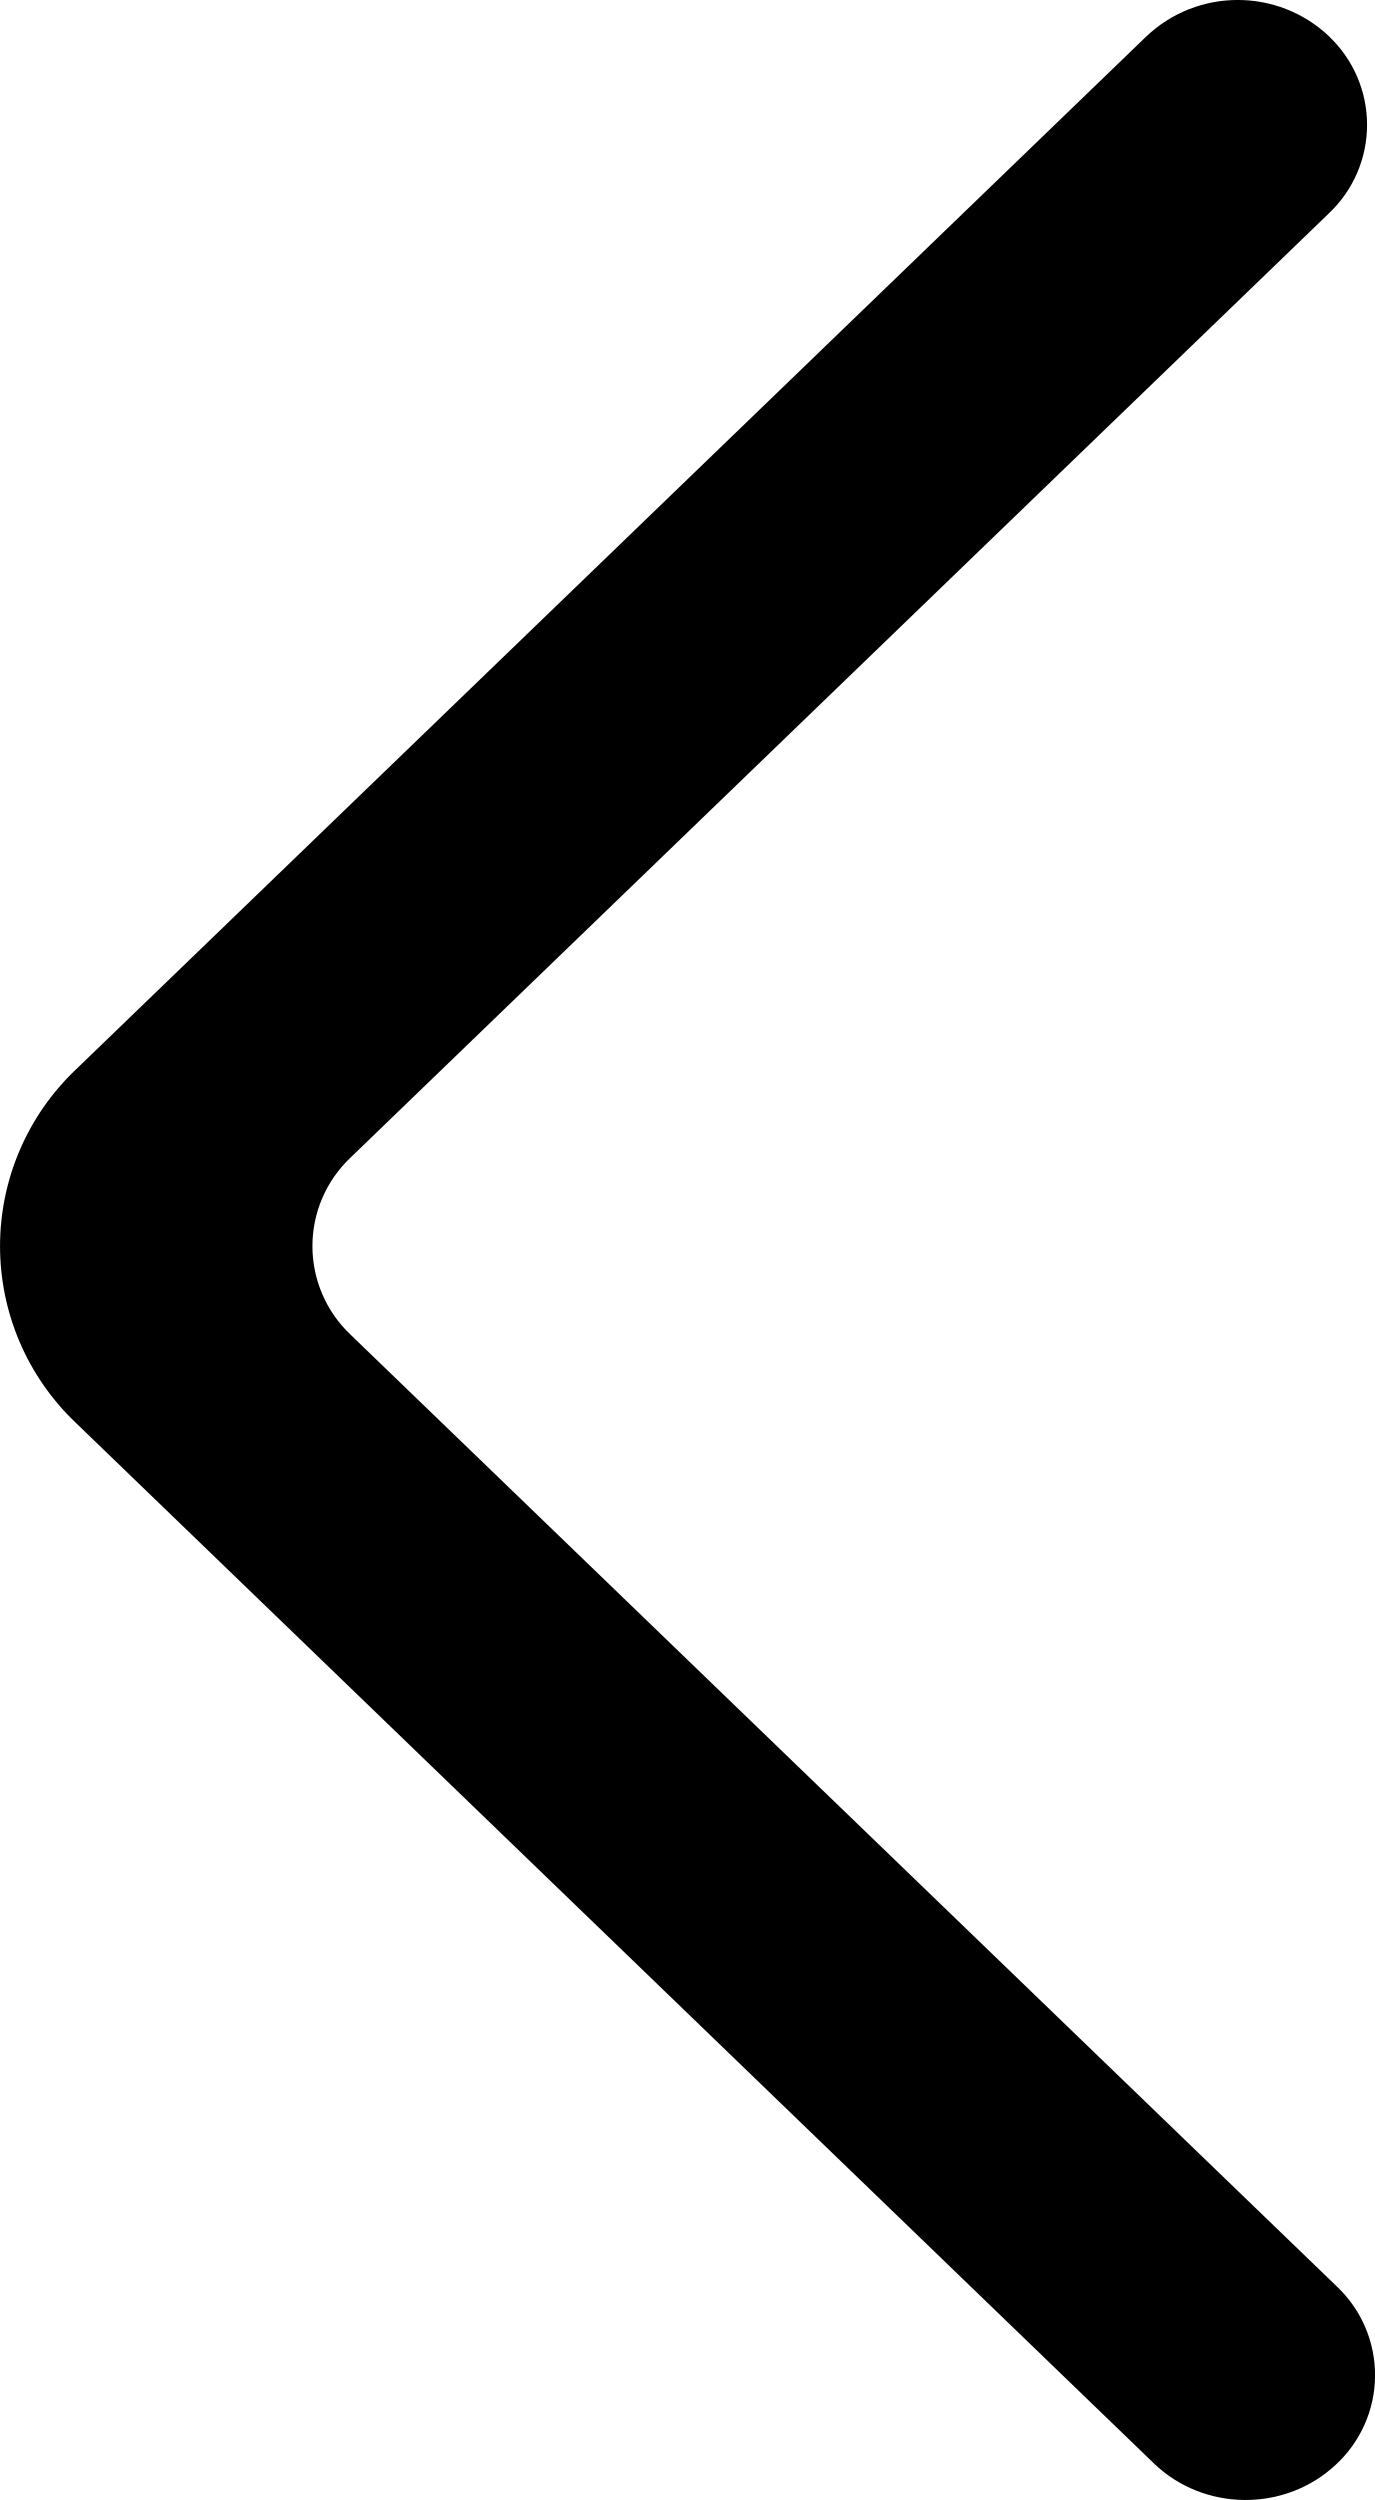
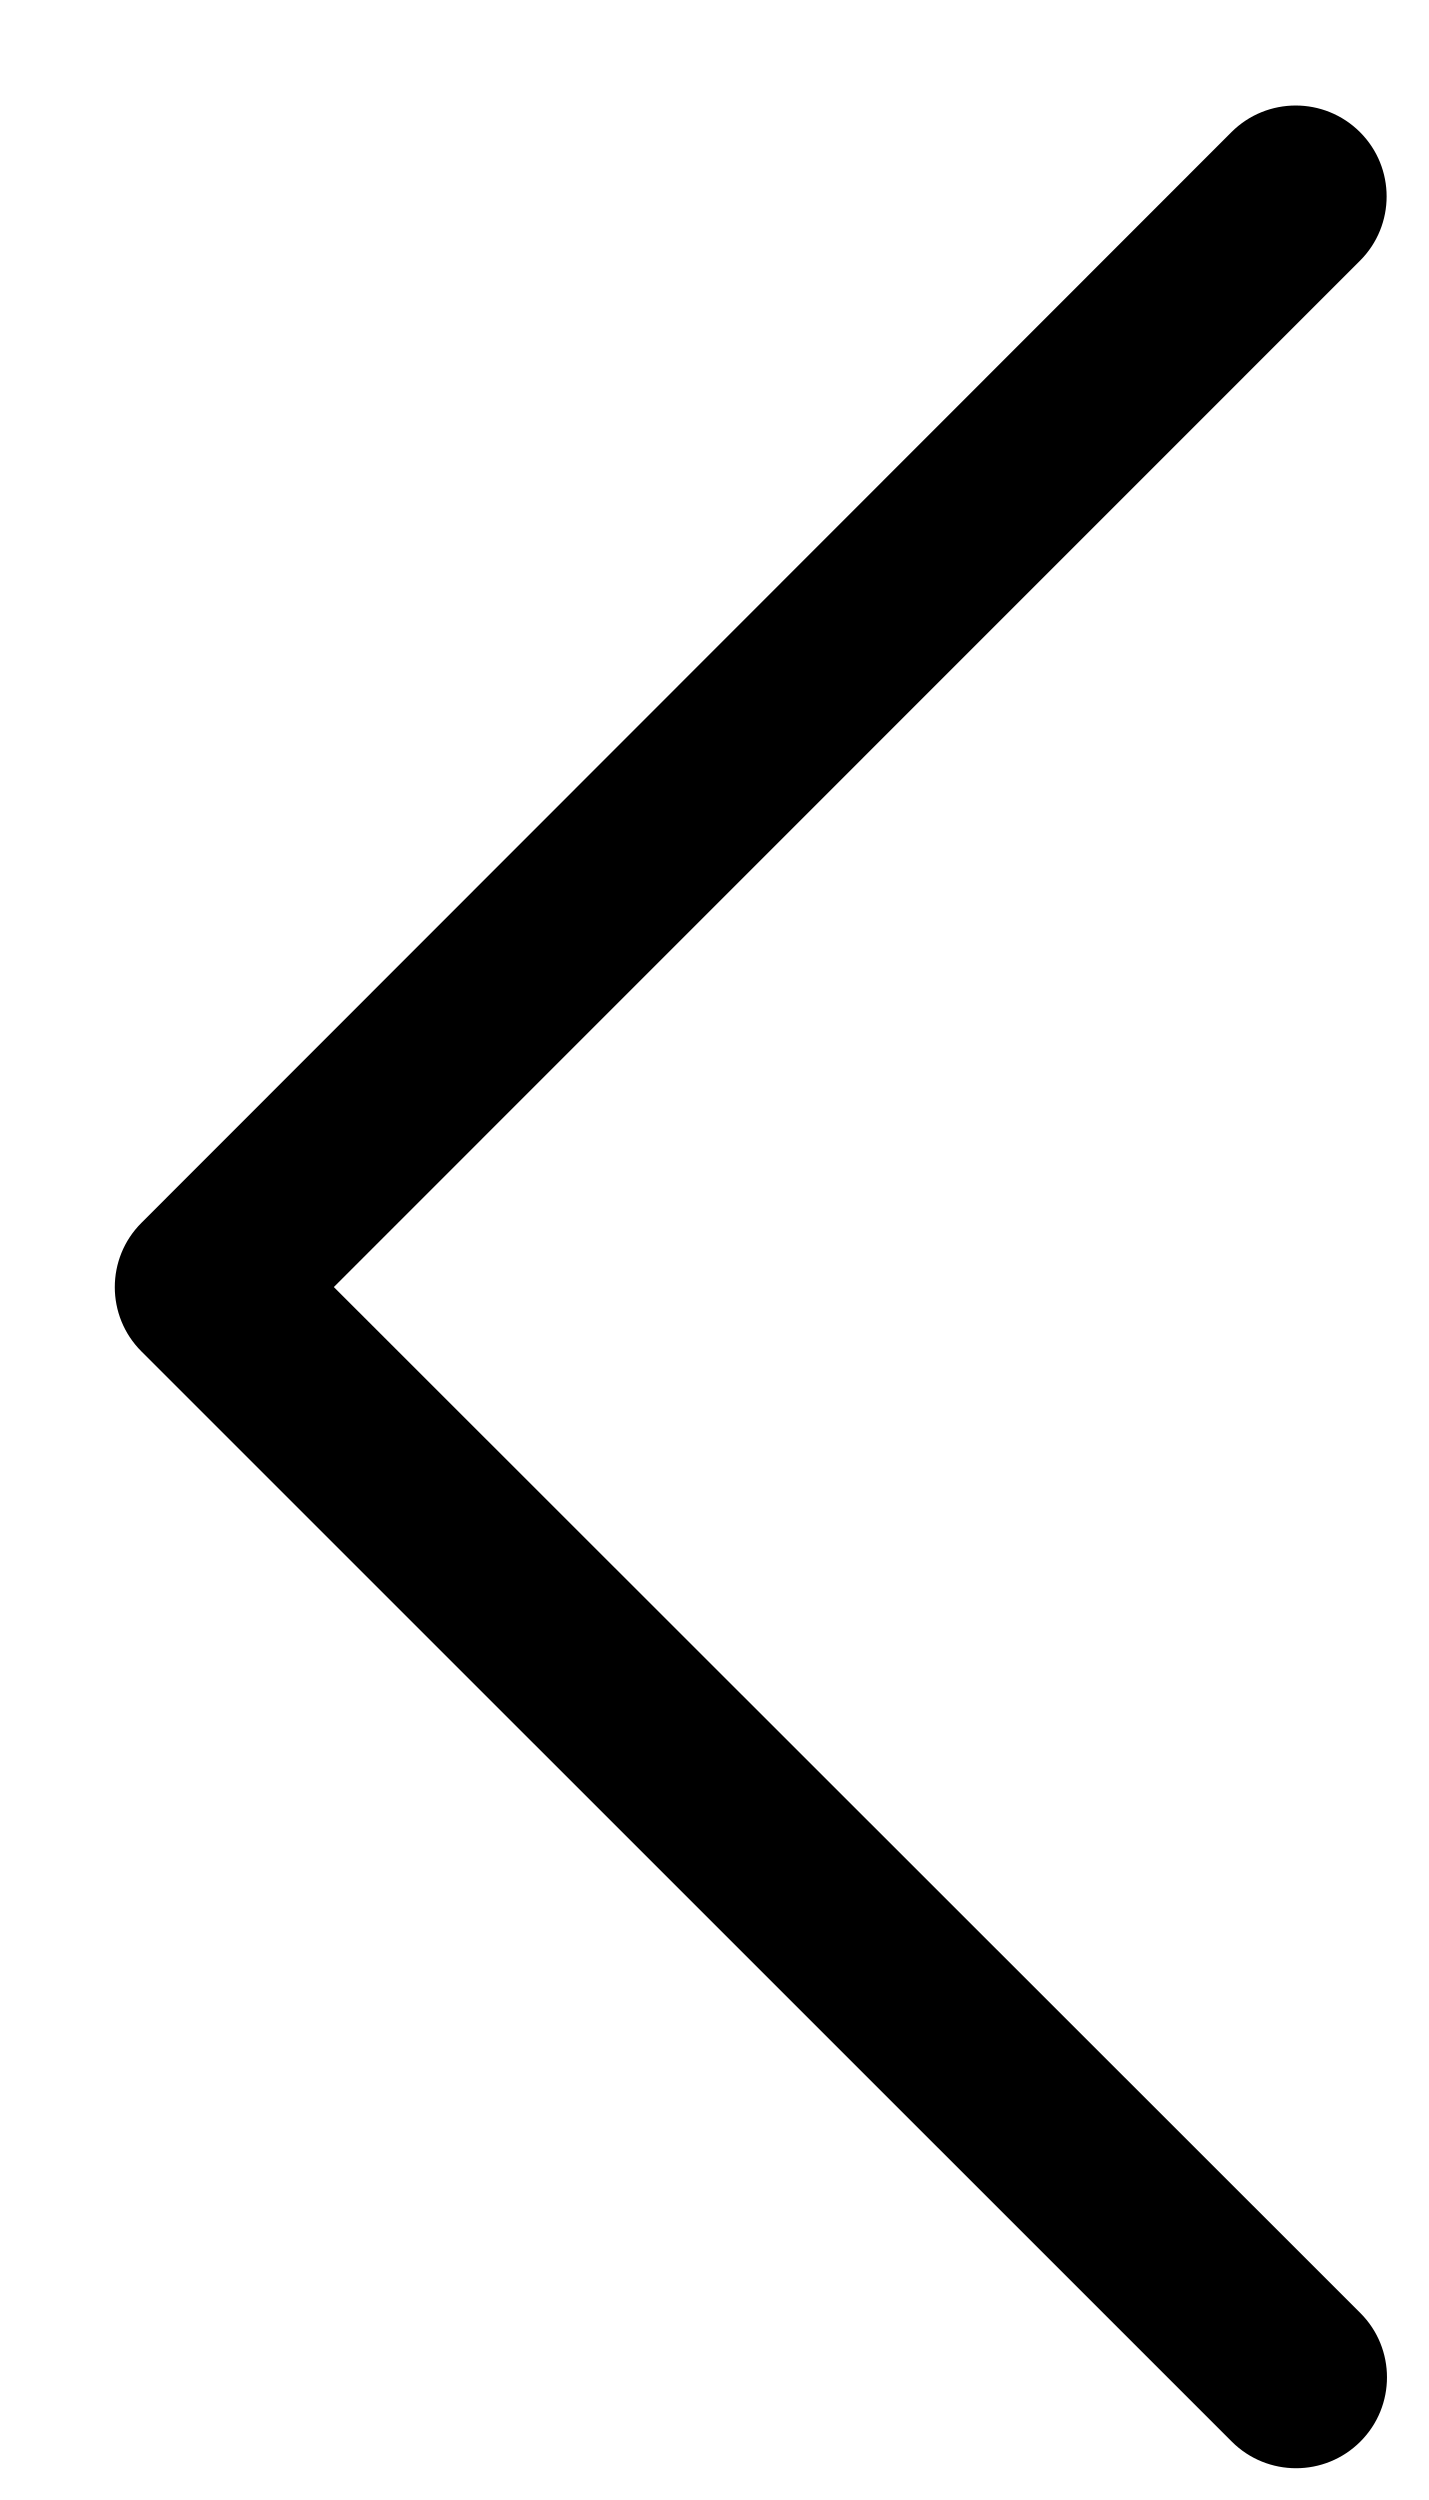
- <svg xmlns="http://www.w3.org/2000/svg" width="11" height="20">
-   <path fill-rule="evenodd" d="M10.634.292a1.063 1.063 0 0 0-1.464 0L.607 8.556a1.95 1.95 0 0 0 0 2.827l8.625 8.325c.4.385 1.048.39 1.454.01a.975.975 0 0 0 .01-1.425l-7.893-7.617a.975.975 0 0 1 0-1.414l7.83-7.557a.974.974 0 0 0 0-1.413" />
+ <svg xmlns="http://www.w3.org/2000/svg" width="8" height="14" fill="none">
+   <path d="M1.87 7.207 7.616 1.46a.509.509 0 0 0-.72-.72L.792 6.848a.509.509 0 0 0 0 .72l6.106 6.105a.509.509 0 0 0 .72-.72L1.87 7.208Z" fill="#000" />
</svg>
